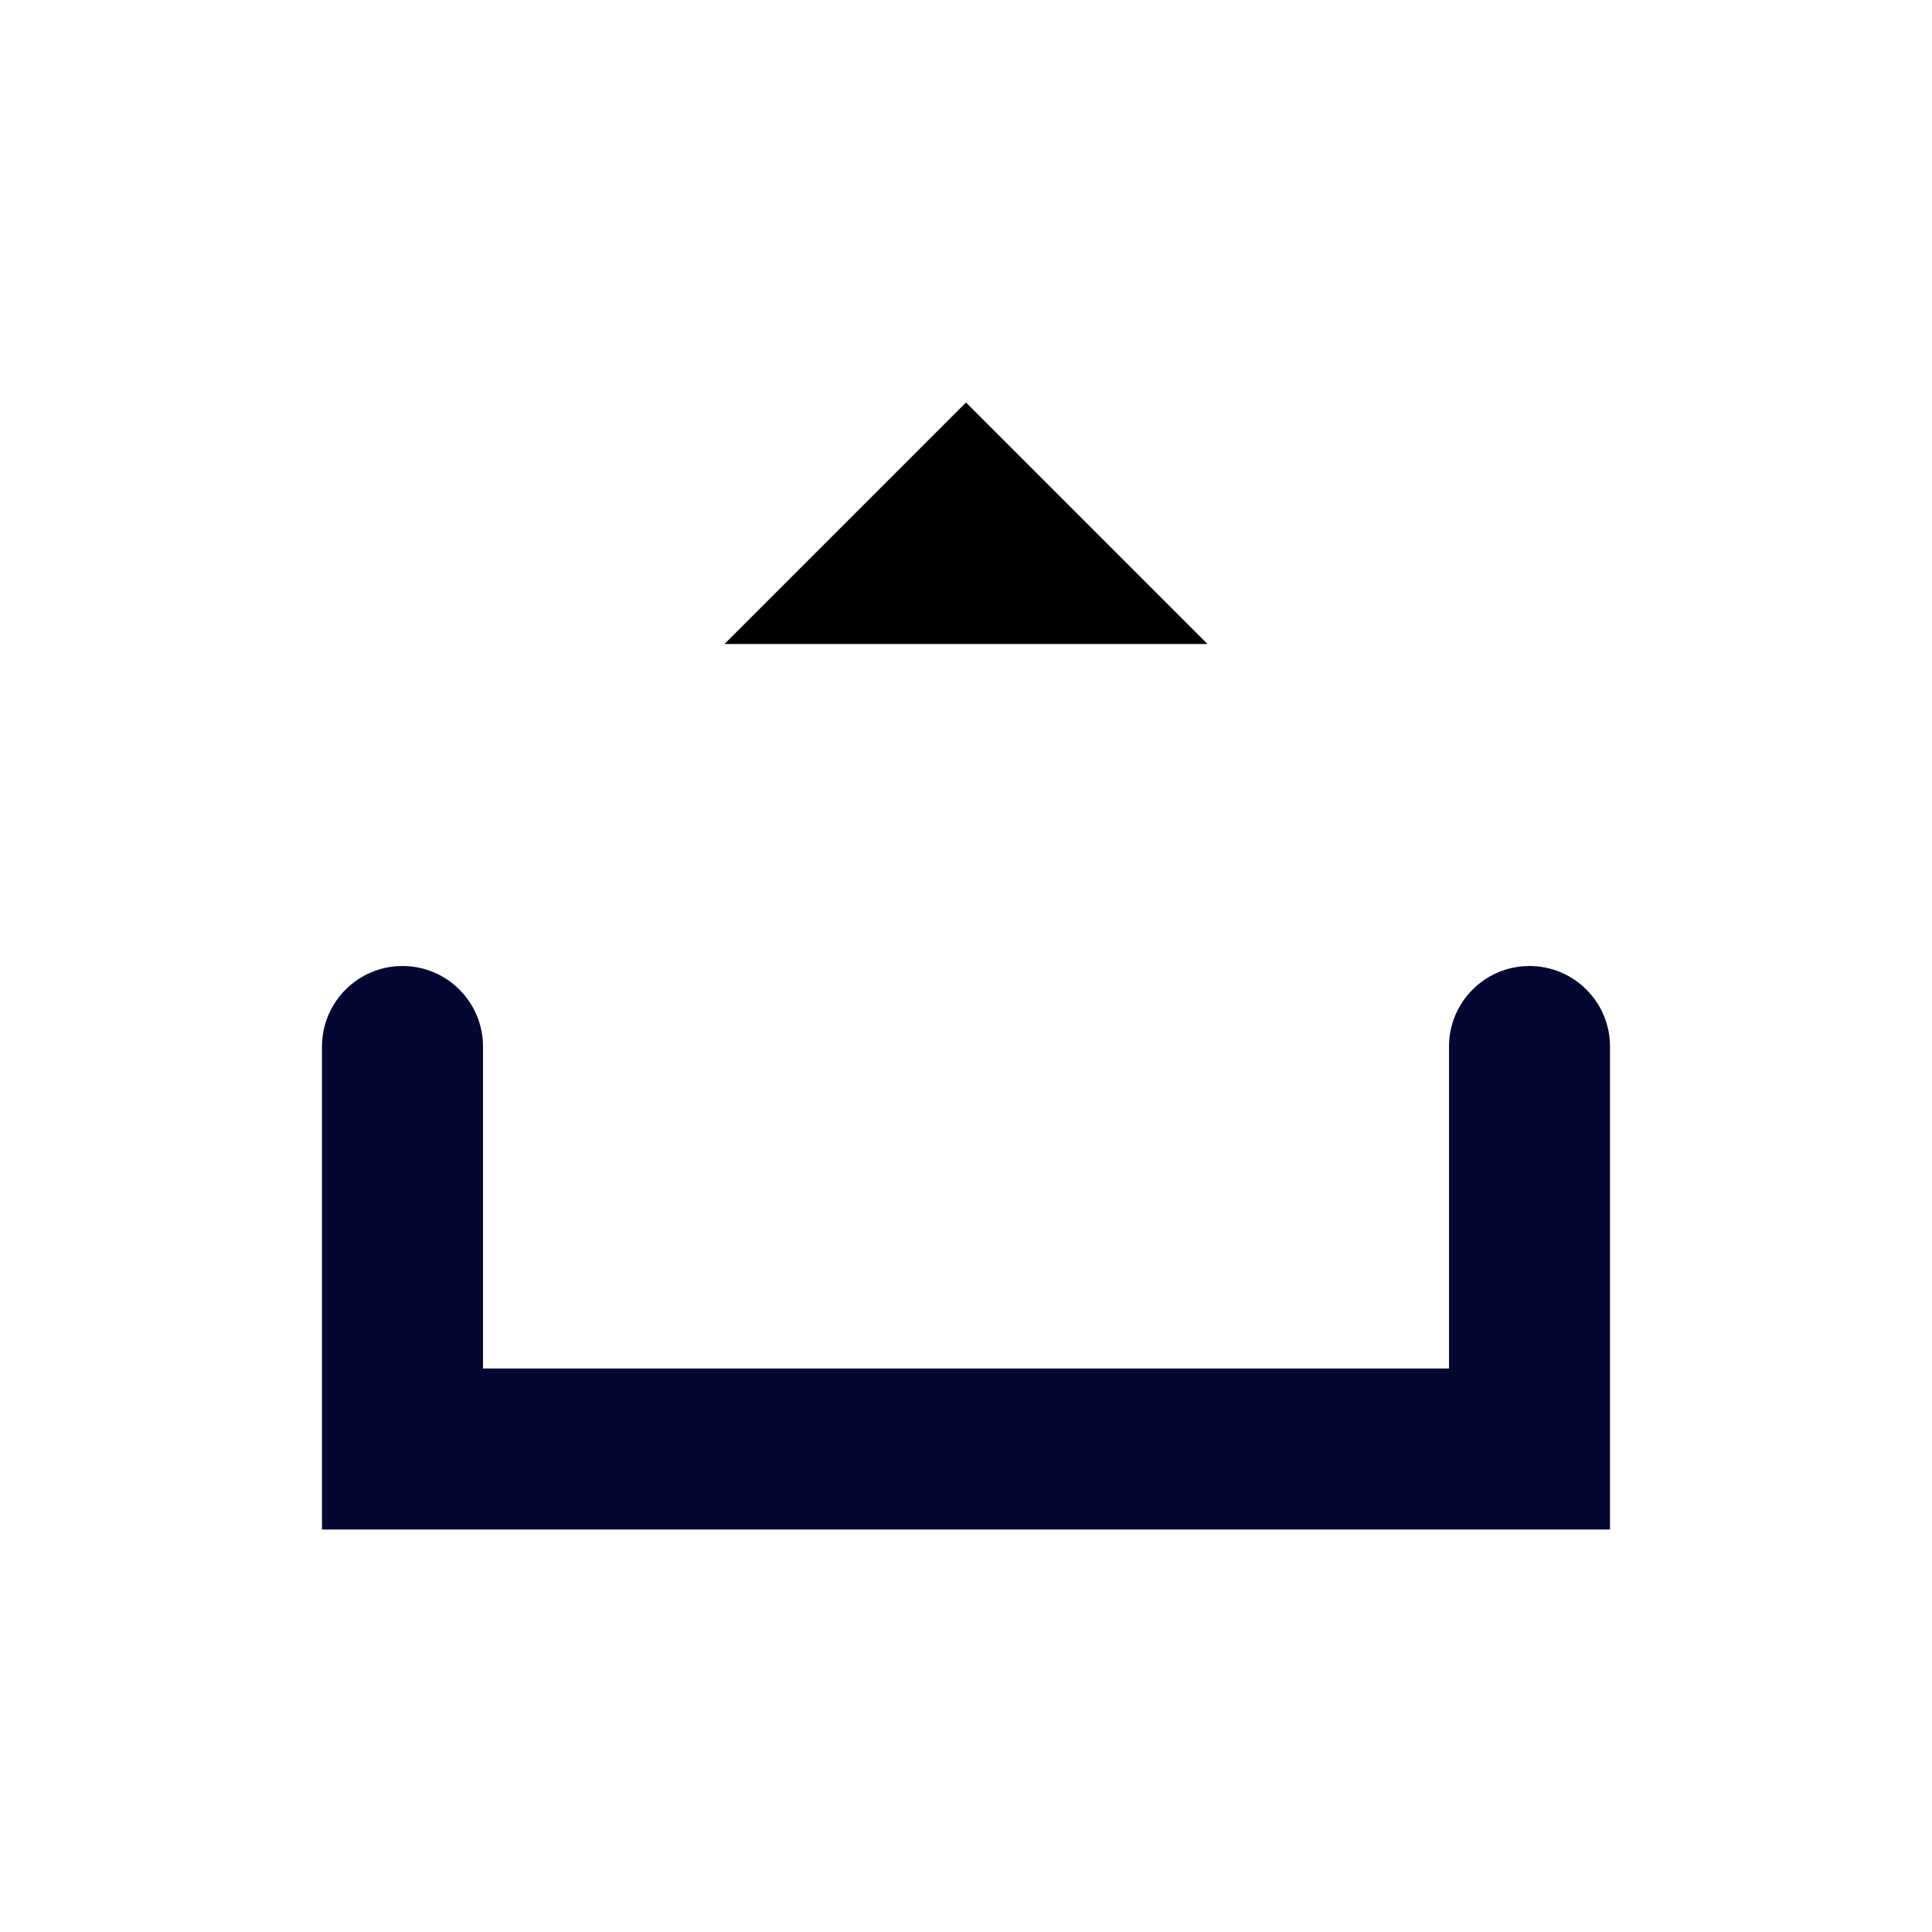
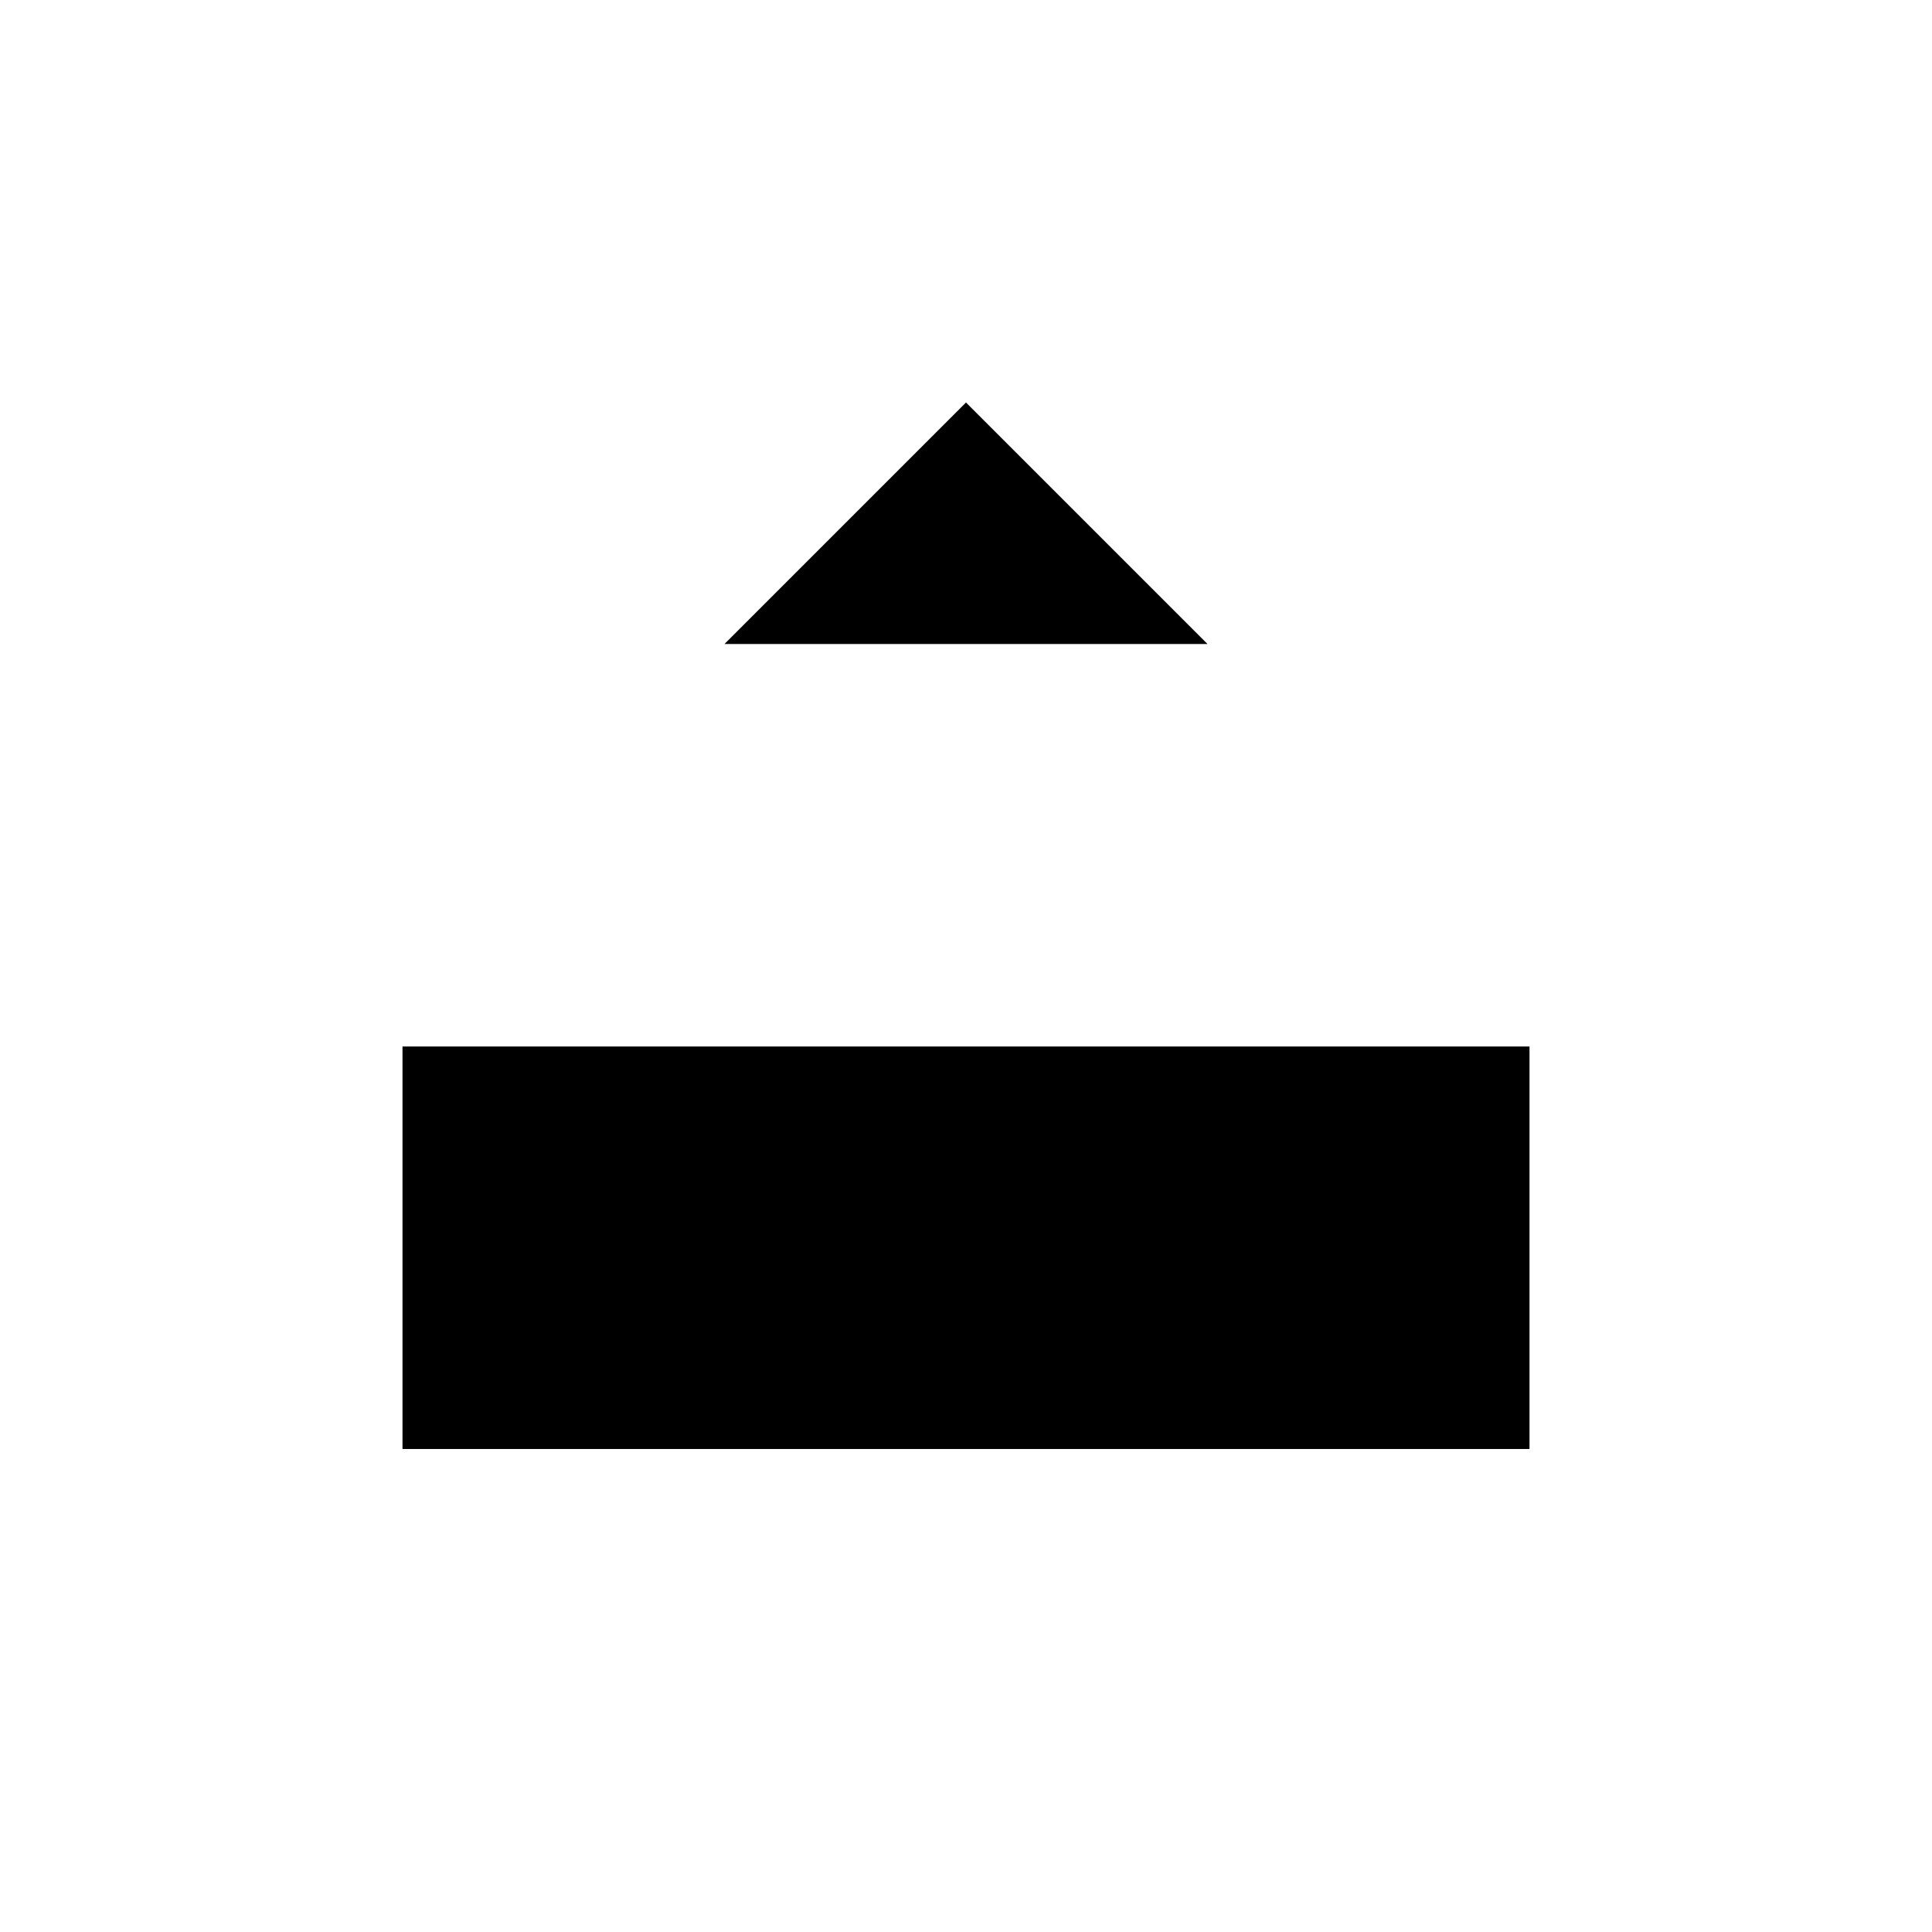
<svg xmlns="http://www.w3.org/2000/svg" width="24" height="24" viewBox="0 0 24 24" aria-labelledby="shareIconTitle">
  <path d="M12 14V6" />
  <path d="M9 8L12 5L15 8" />
-   <path d="M20 13C20 12.448 19.552 12 19 12C18.448 12 18 12.448 18 13H20ZM19 18V19H20V18H19ZM5 18H4V19H5V18ZM6 13C6 12.448 5.552 12 5 12C4.448 12 4 12.448 4 13H6ZM18 13V18H20V13H18ZM19 17H5V19H19V17ZM6 18V13H4V18H6Z" fill="#050733" />
+   <path d="M5 13V18H19V13" />
</svg>
